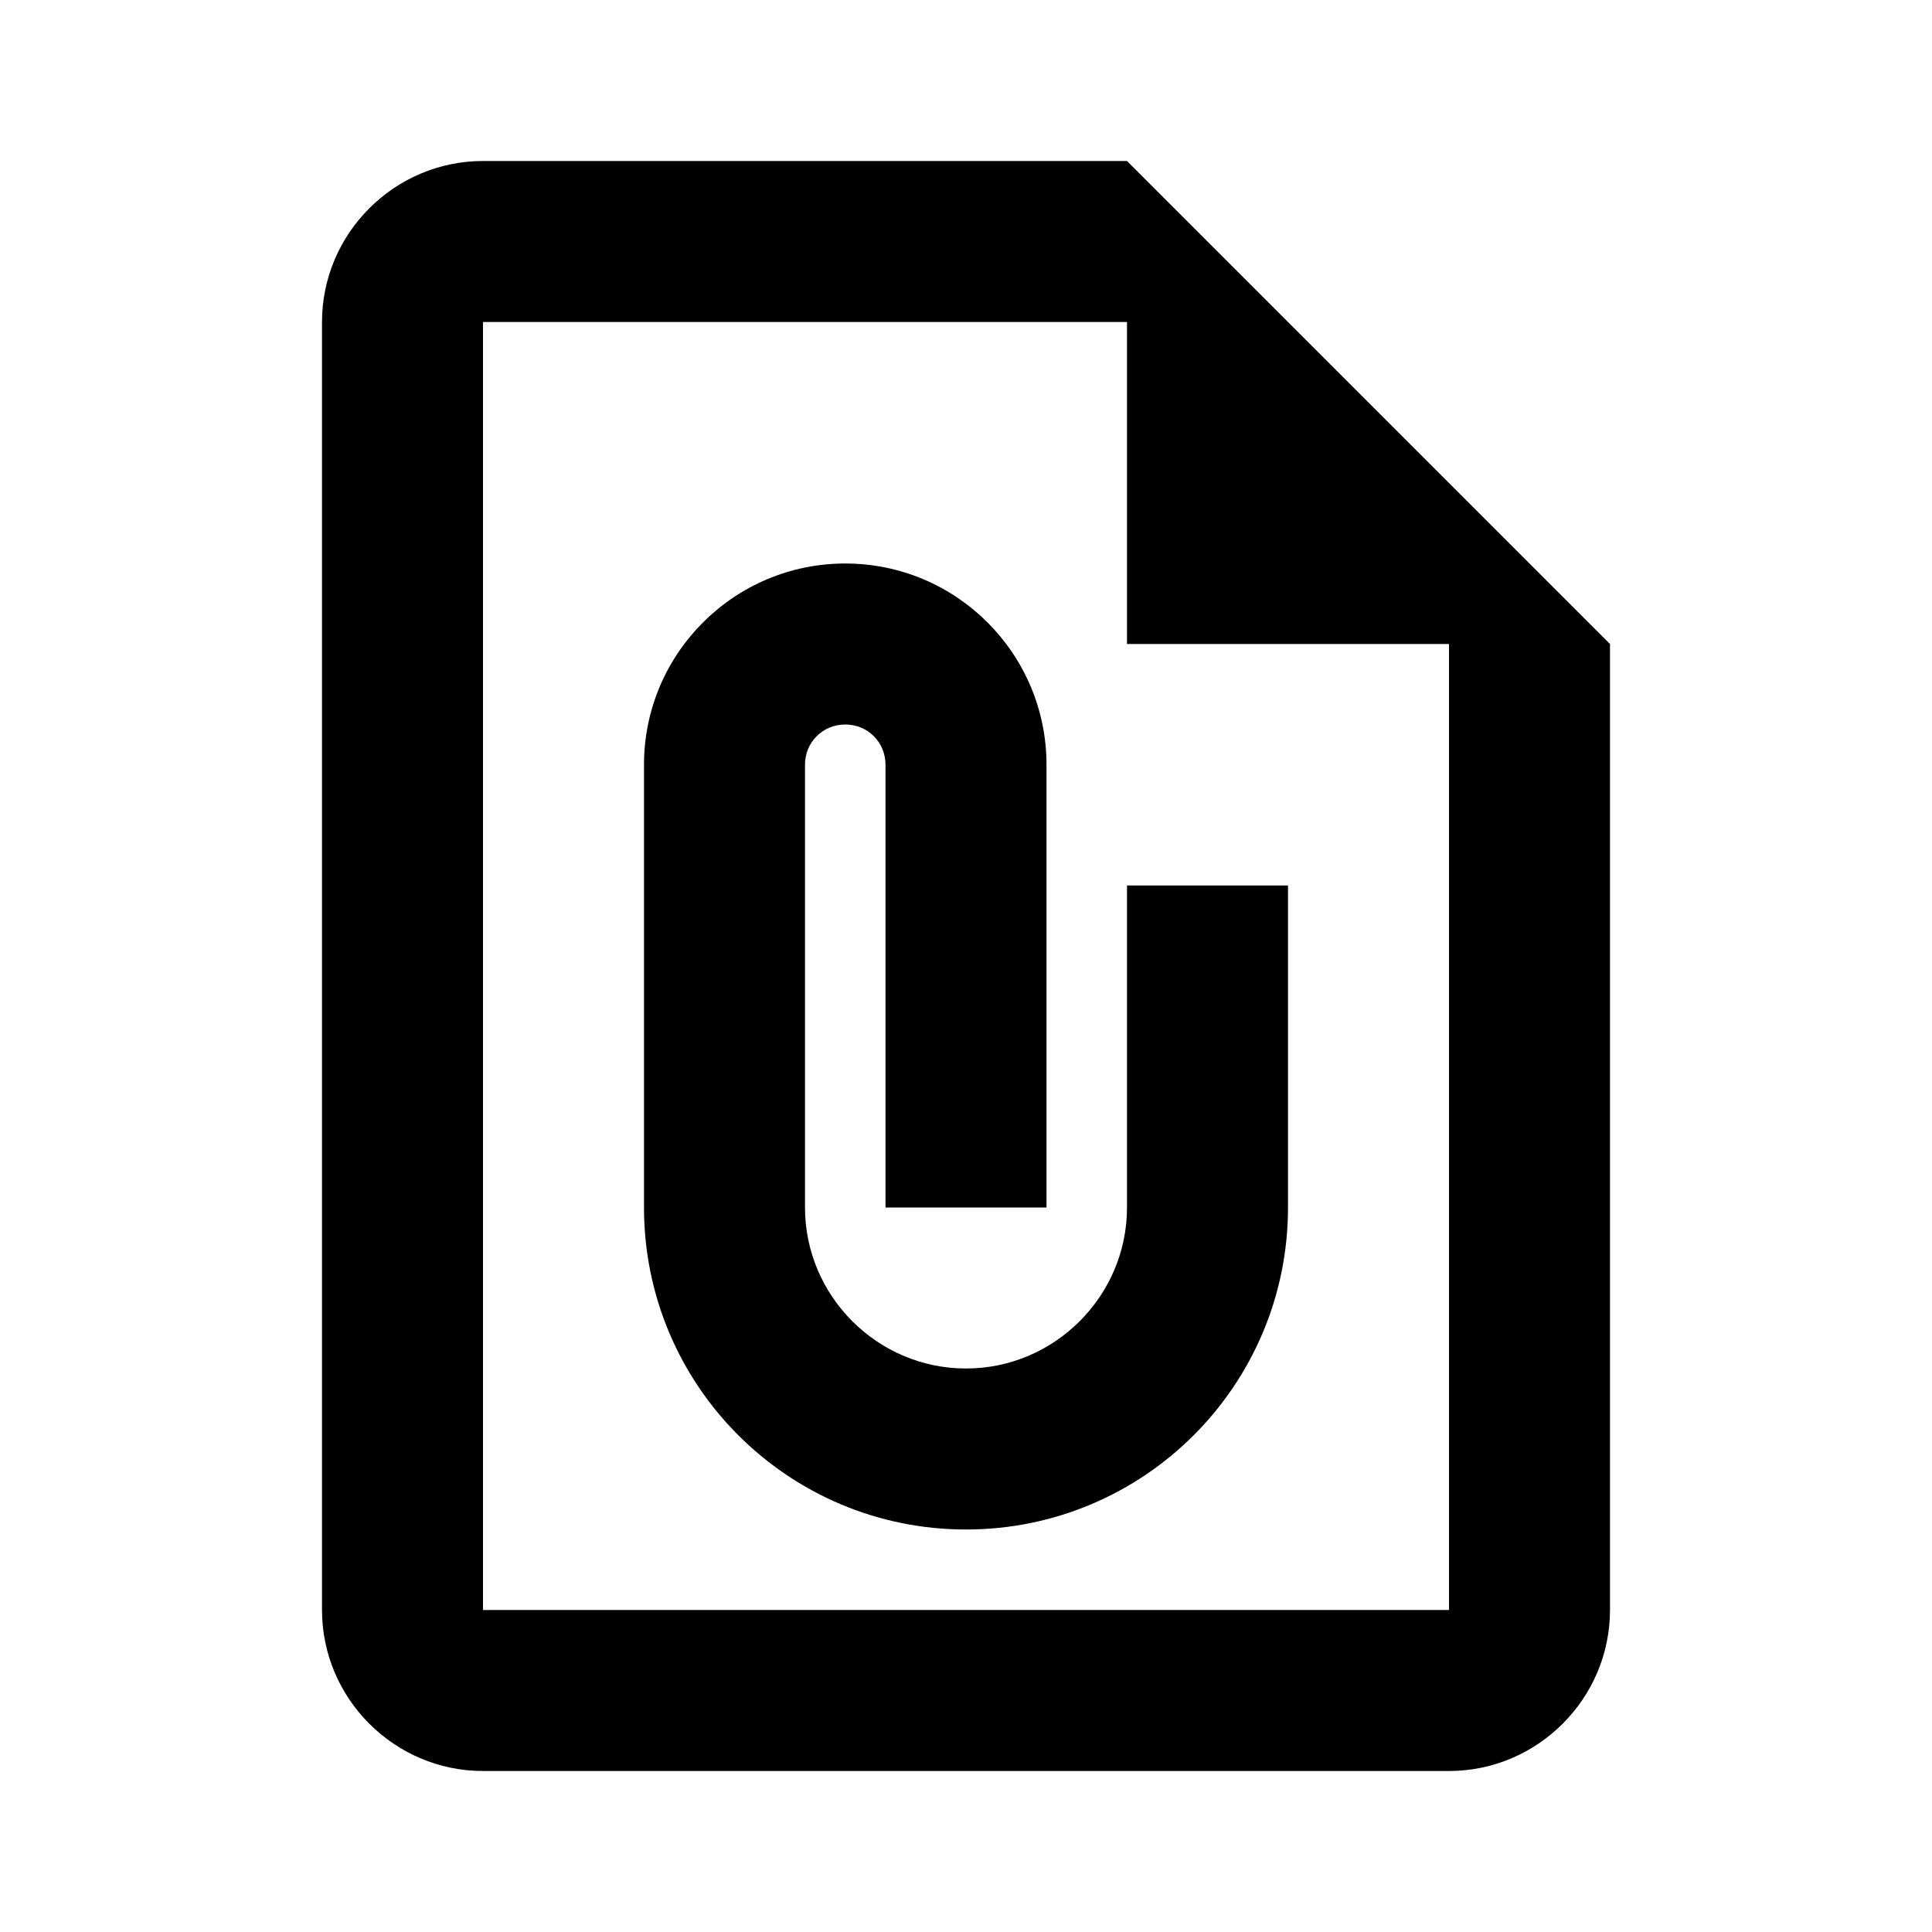
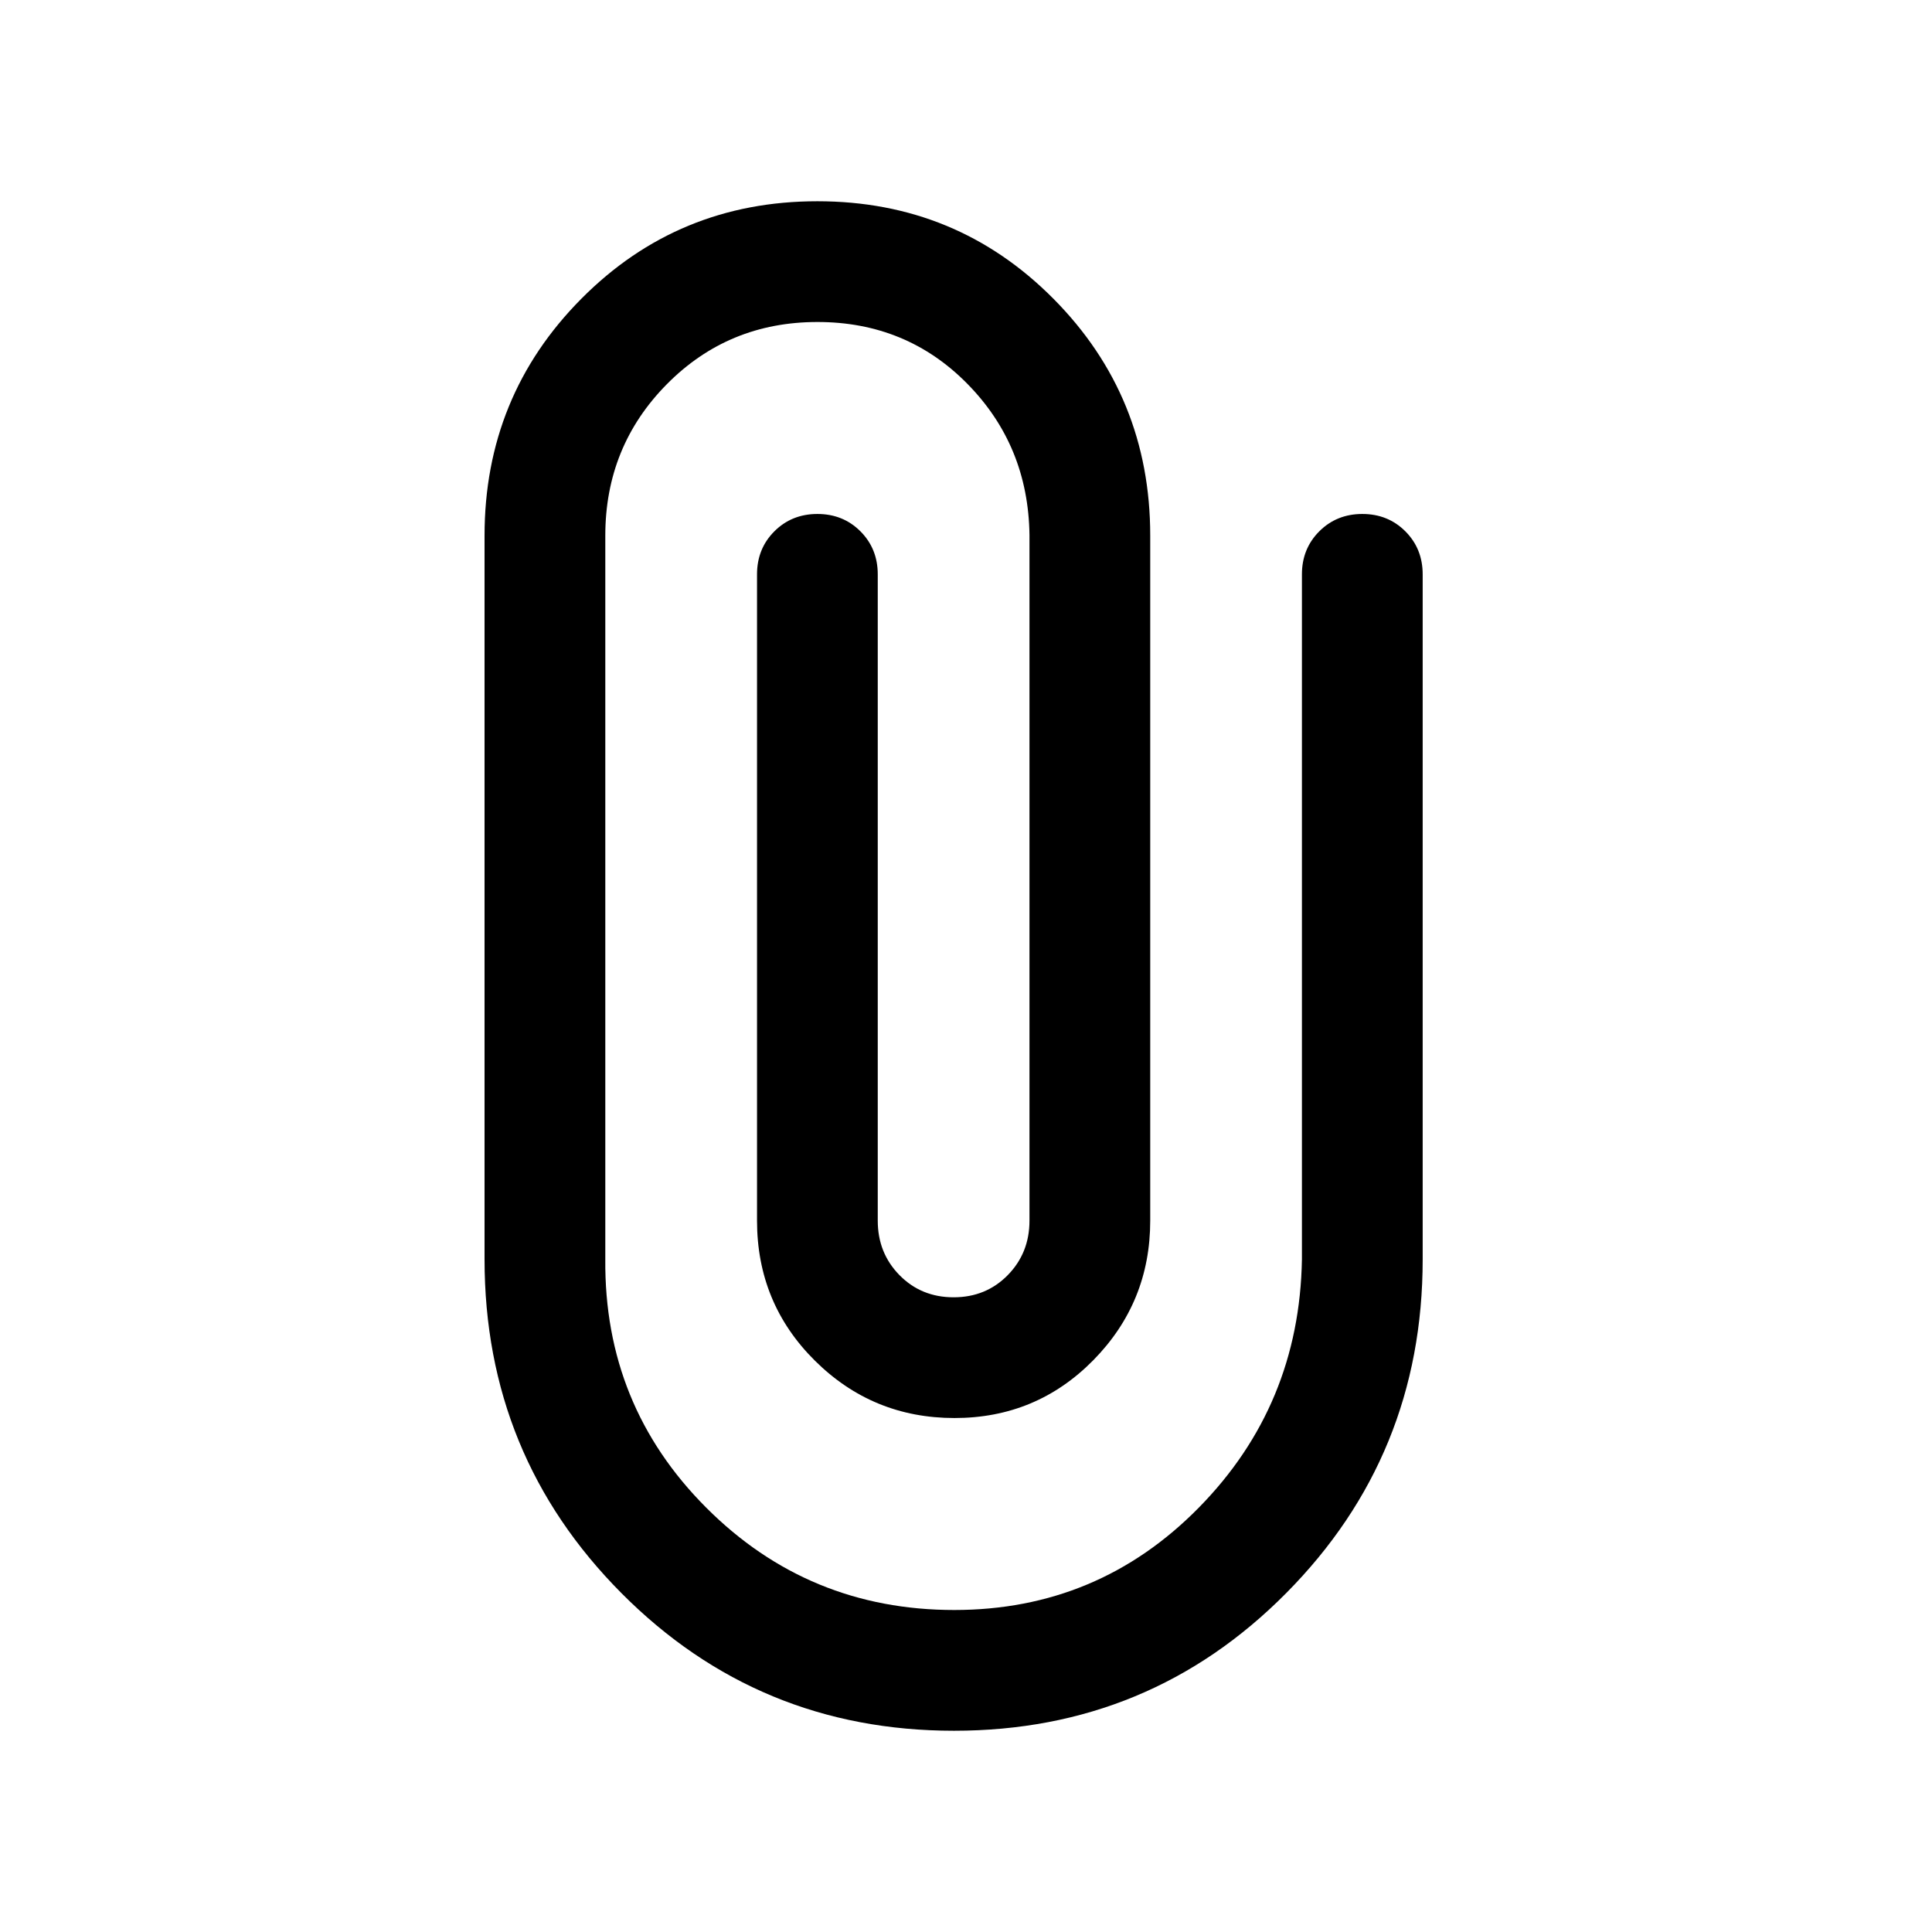
- <svg xmlns="http://www.w3.org/2000/svg" enable-background="new 0 0 24 24" height="24px" viewBox="0 0 24 24" width="24px" fill="#000000">
-   <g>
-     <path d="M0,0h24v24H0V0z" fill="none" />
-   </g>
-   <g>
-     <path d="M14,2H6C4.9,2,4,2.9,4,4v16c0,1.1,0.9,2,2,2h12c1.1,0,2-0.9,2-2V8L14,2z M18,20H6V4h8v4h4V20z M12,17L12,17 c-1.1,0-2-0.9-2-2l0-5.5C10,9.22,10.22,9,10.5,9h0C10.78,9,11,9.22,11,9.5V15h2V9.5C13,8.12,11.88,7,10.5,7h0C9.12,7,8,8.12,8,9.5 L8,15c0,2.21,1.79,4,4,4h0c2.21,0,4-1.79,4-4v-4h-2v4C14,16.1,13.1,17,12,17z" />
-   </g>
+ <svg xmlns="http://www.w3.org/2000/svg" height="24" viewBox="0 -960 960 960" width="24">
+   <path d="M706.92-334.23q0 97.44-67.81 165.83-67.8 68.4-165.07 68.4t-165.27-68.4q-68-68.39-68-165.83v-359.62q0-69.23 48.08-117.69Q336.92-860 406.15-860q69.23 0 117.31 48.46t48.08 117.69v340.39q0 40.61-28.29 69.34-28.3 28.73-68.96 28.73-40.67 0-69.4-28.53-28.73-28.53-28.73-69.54v-321.15q0-12.75 8.62-21.38 8.63-8.62 21.39-8.62 12.75 0 21.37 8.62 8.61 8.63 8.61 21.38v321.15q0 16.08 10.81 27.08t26.89 11q16.07 0 26.88-11 10.81-11 10.81-27.08v-340.77q-.62-44.31-30.85-75.04Q450.46-800 406.19-800q-44.28 0-74.85 30.92-30.57 30.93-30.57 75.23v359.62q-.62 72.54 50.15 123.38Q401.69-160 474.18-160q71.46 0 121.49-50.85 50.02-50.84 51.25-123.38v-340.38q0-12.75 8.63-21.38 8.63-8.62 21.39-8.62 12.75 0 21.37 8.62 8.61 8.63 8.61 21.38v340.38Z" />
</svg>
